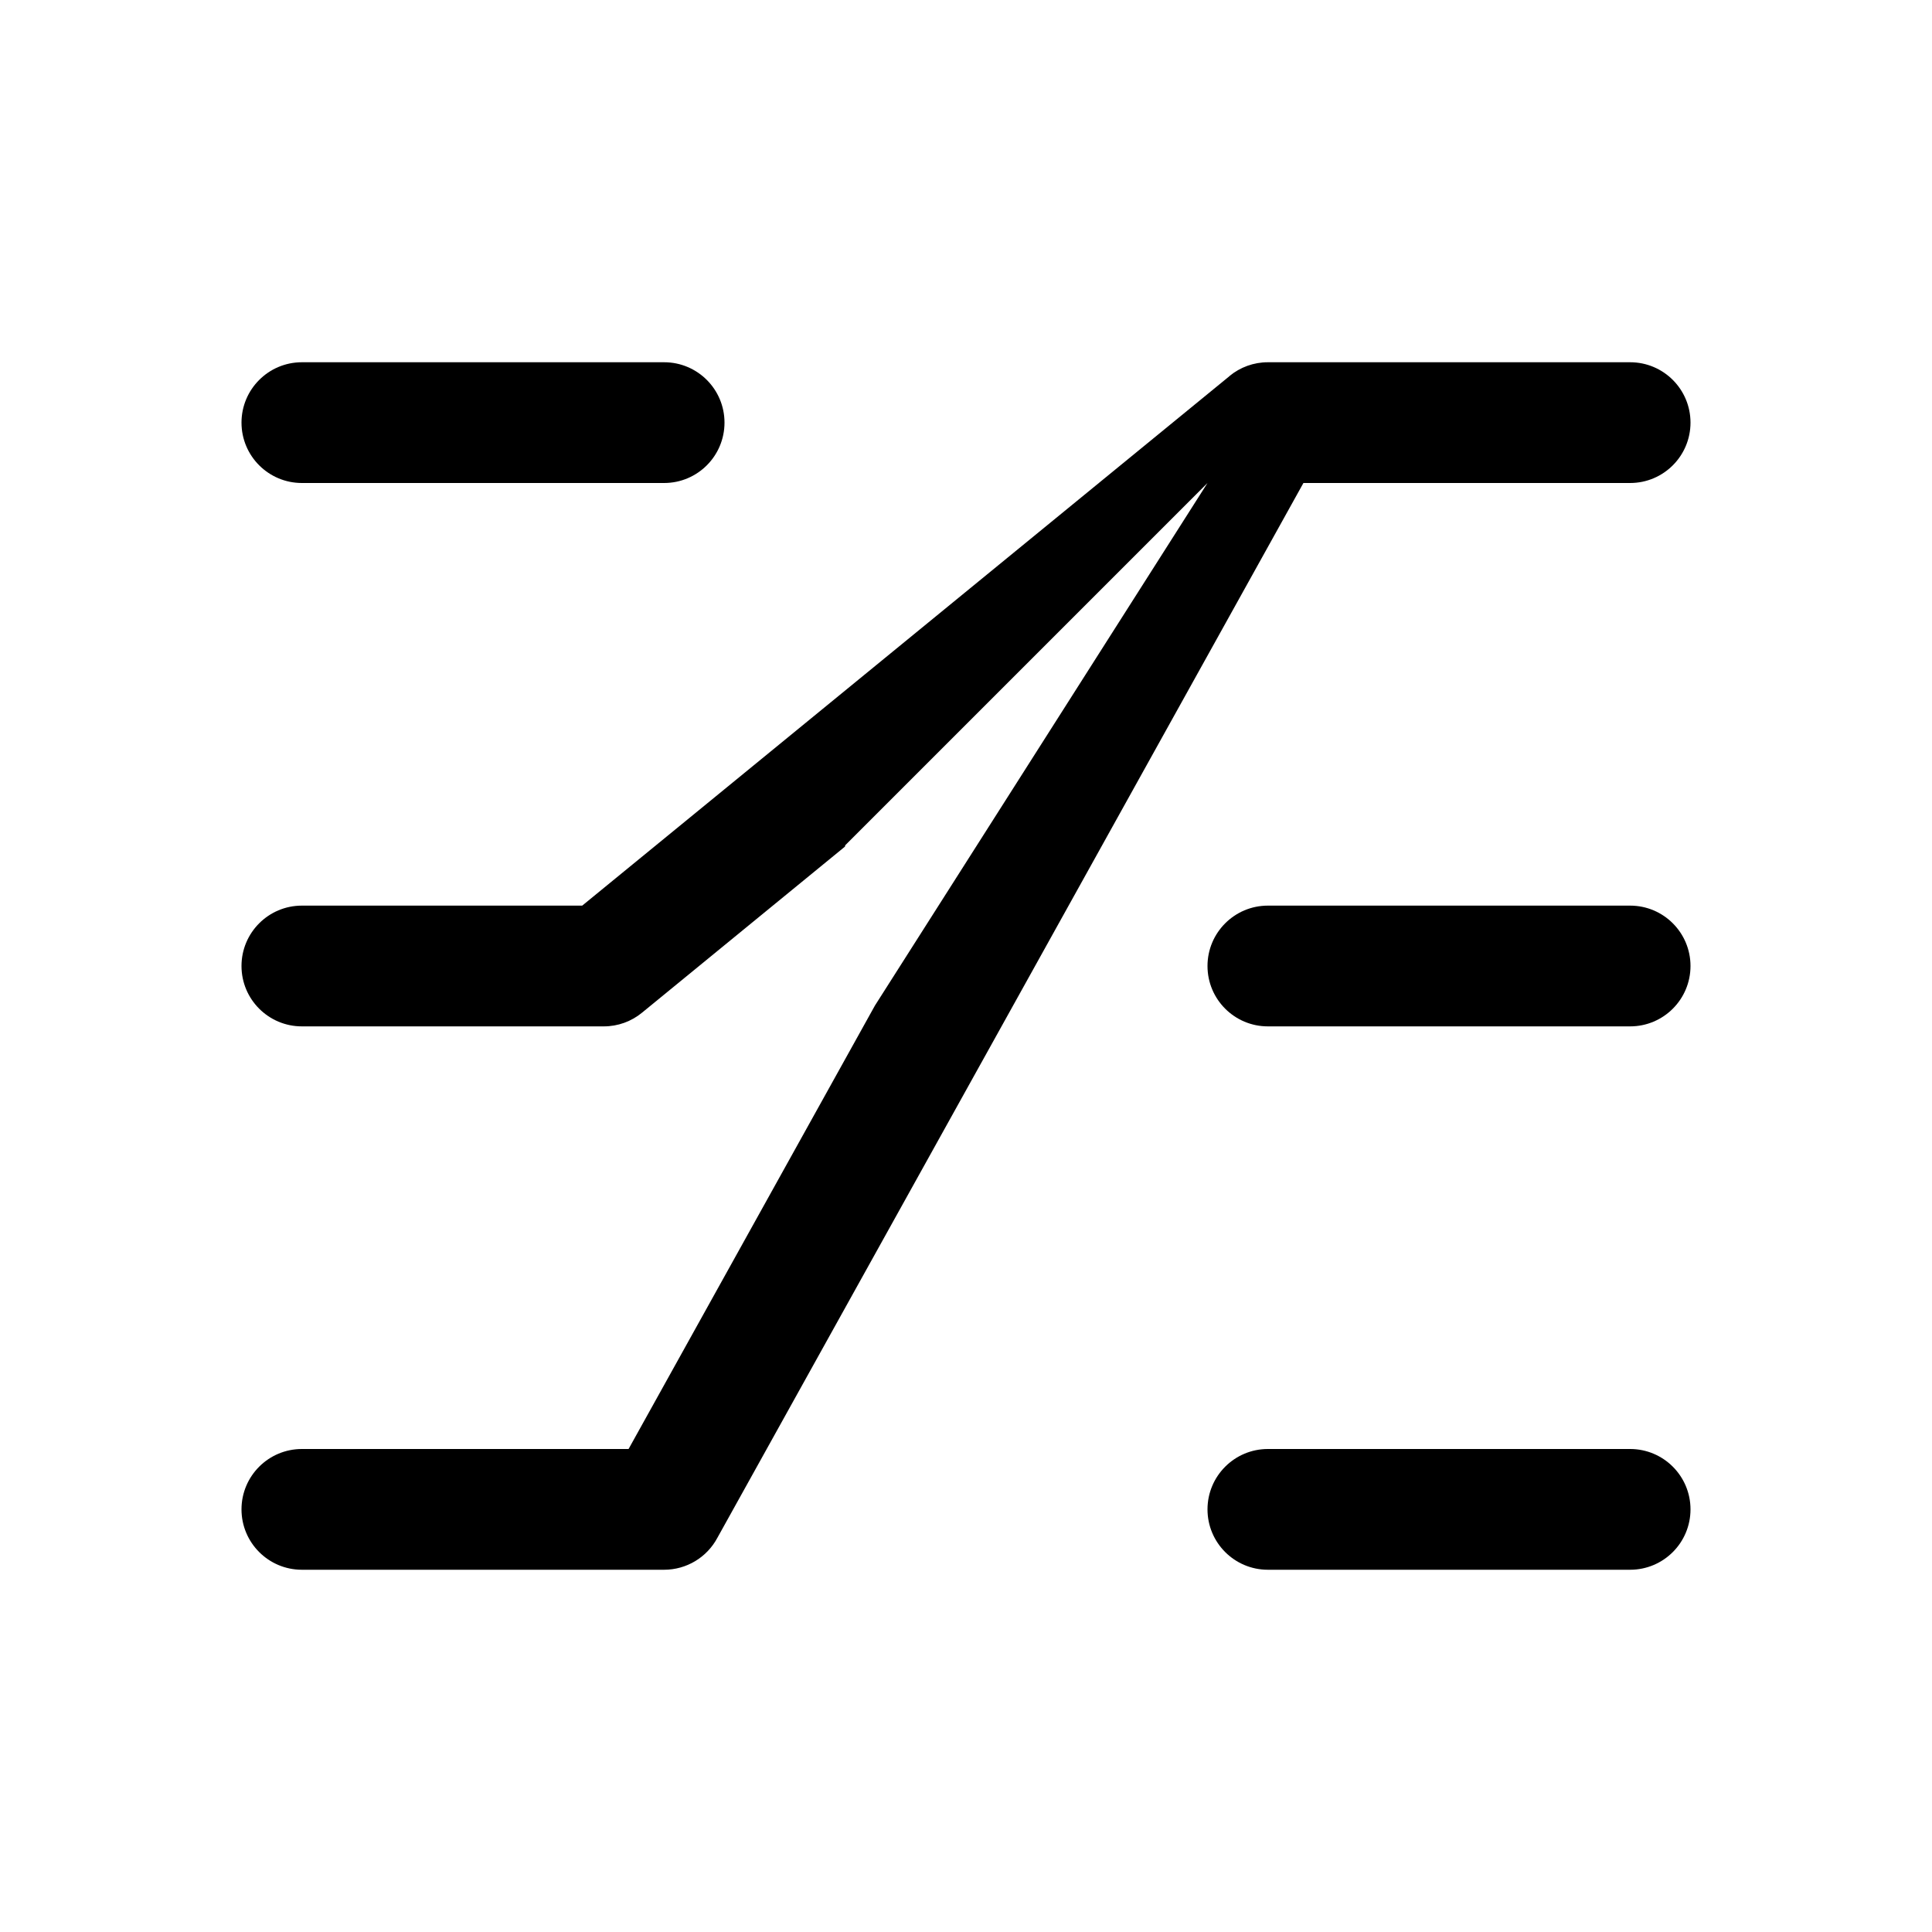
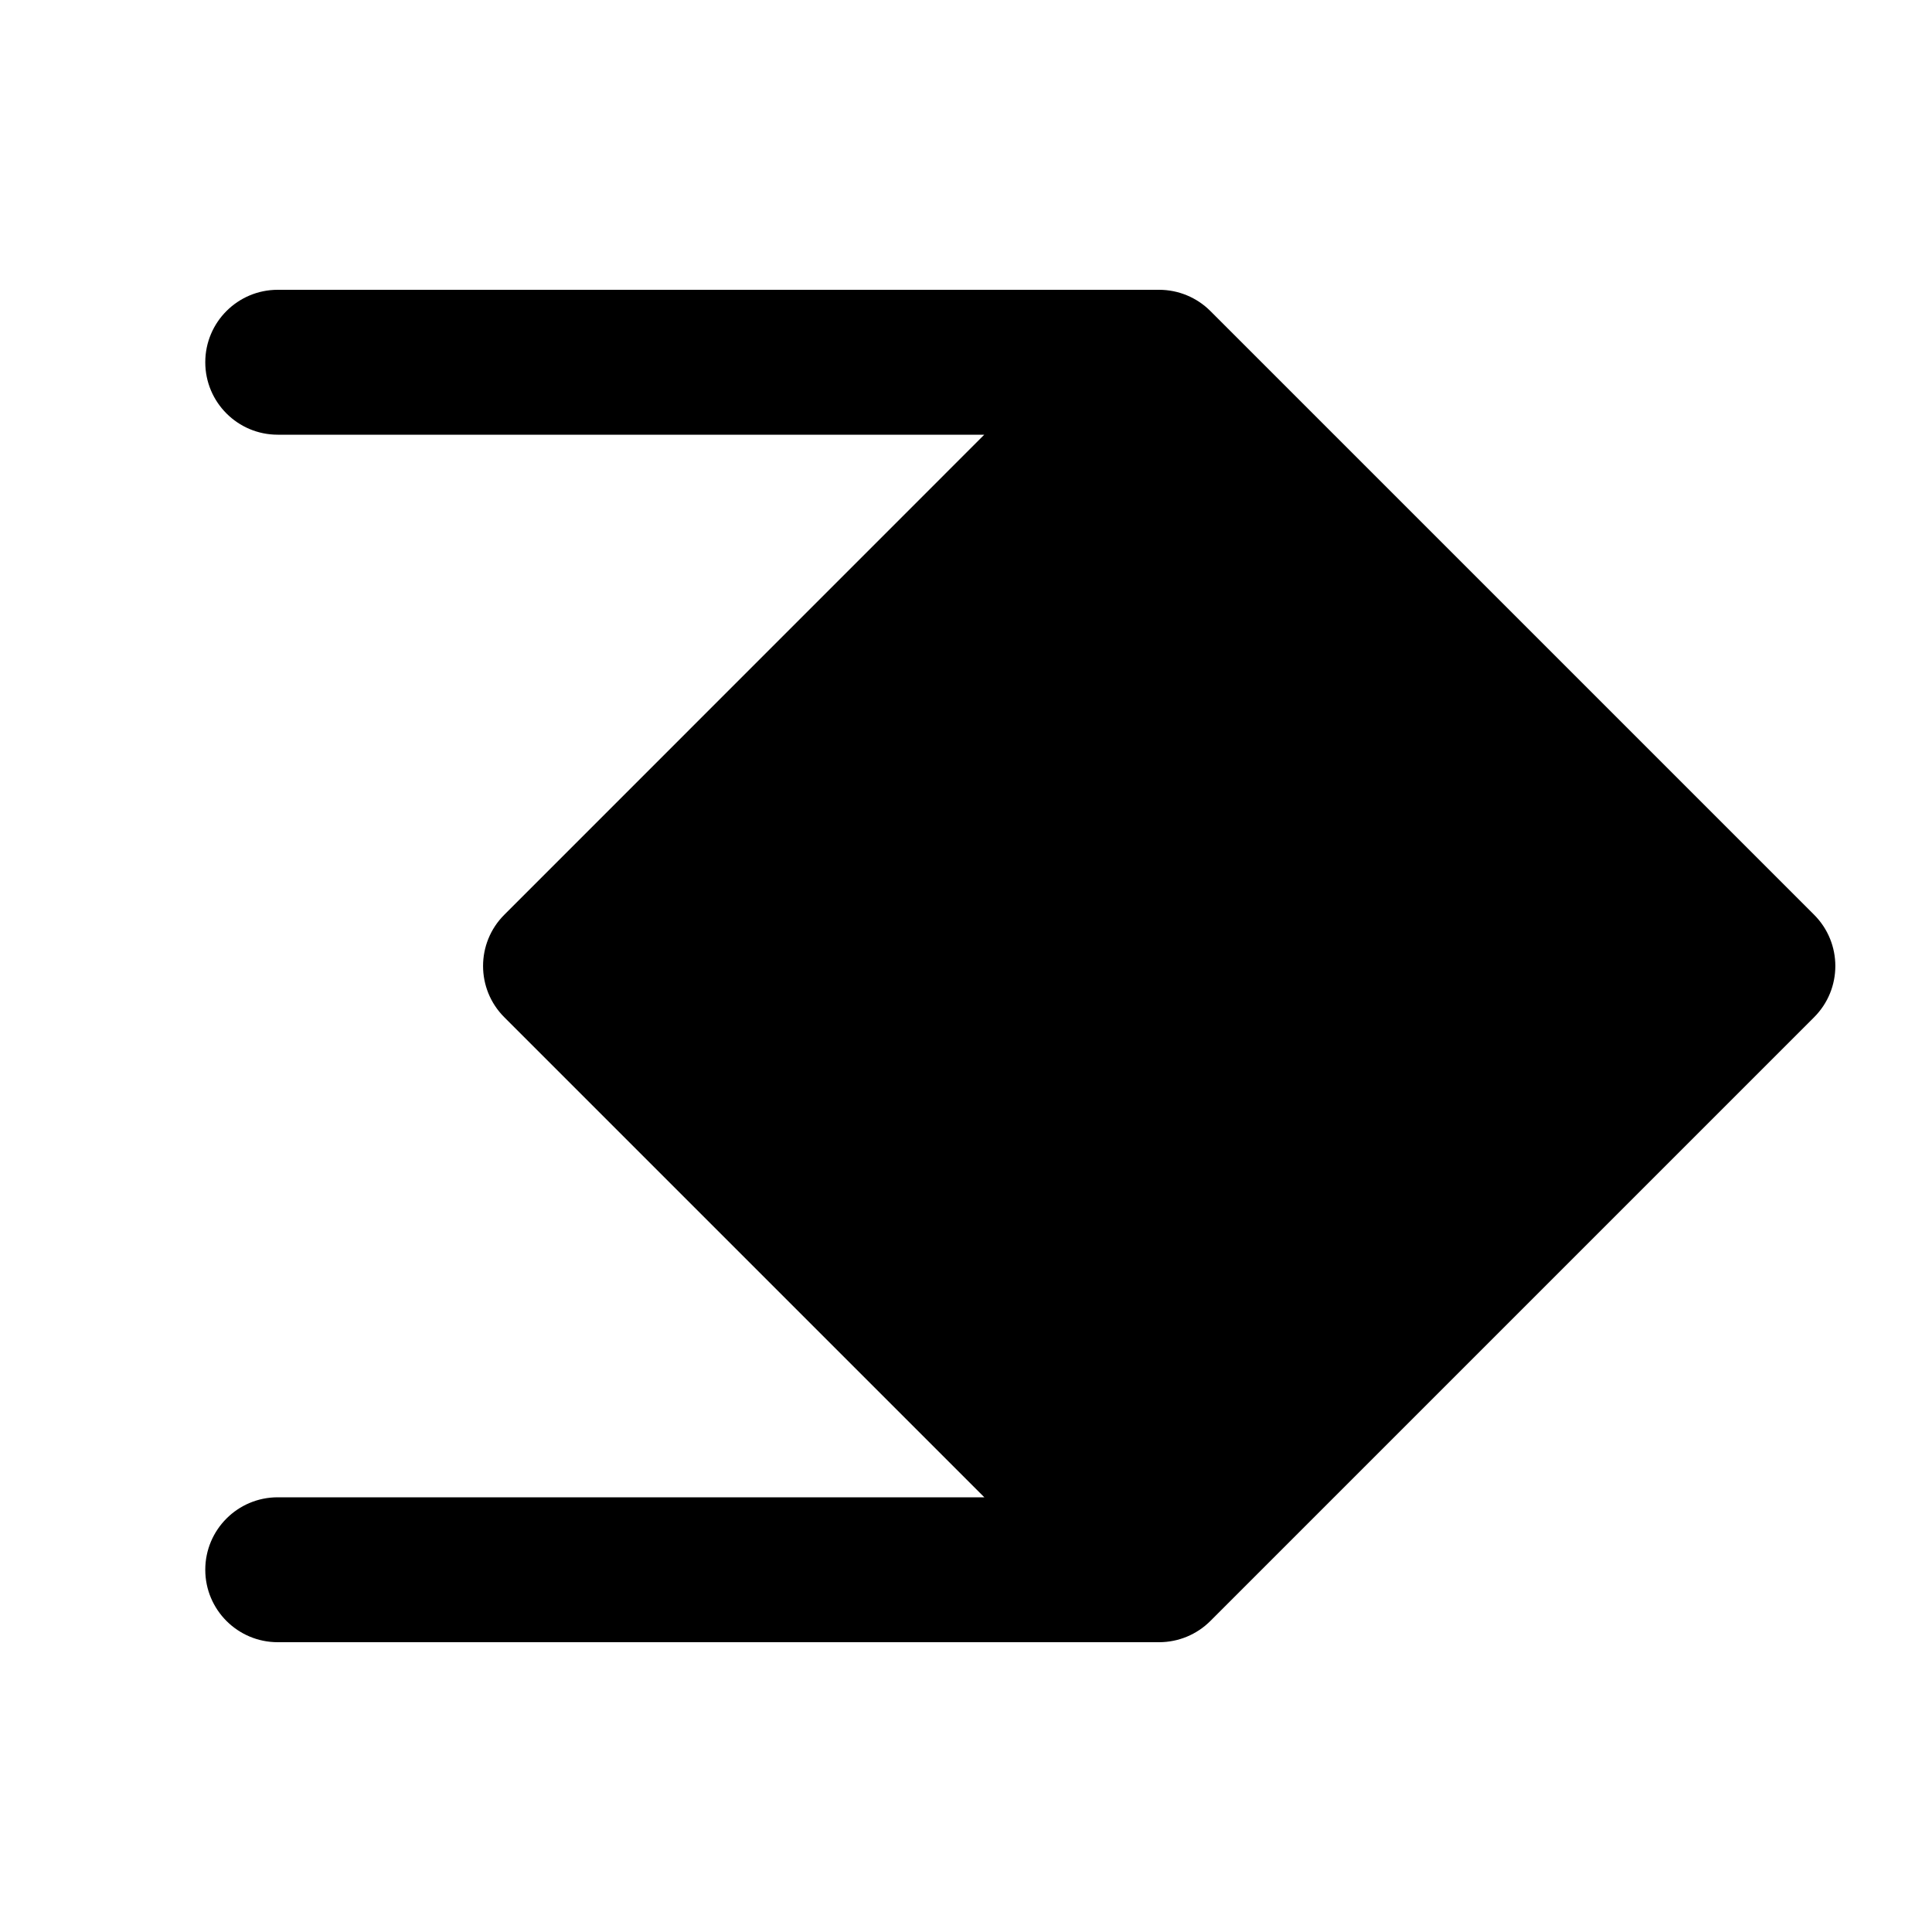
<svg xmlns="http://www.w3.org/2000/svg" width="20" height="20" fill="currentColor" viewBox="0 0 20 20">
-   <path d="M2.5 4.375c0-.345.28-.625.625-.625h3.75a.625.625 0 1 1 0 1.25h-3.75a.625.625 0 0 1-.625-.625ZM12.5 10c0-.345.28-.625.625-.625h3.75a.625.625 0 1 1 0 1.25h-3.75A.625.625 0 0 1 12.5 10Zm0 5.625c0-.345.28-.625.625-.625h3.75a.625.625 0 1 1 0 1.25h-3.75a.625.625 0 0 1-.625-.625Z" />
-   <path fill-rule="evenodd" d="M12.726 3.894a.623.623 0 0 1 .399-.144h3.75a.625.625 0 1 1 0 1.25h-3.382L7.427 15.918a.625.625 0 0 1-.552.332h-3.75a.625.625 0 1 1 0-1.25h3.382l2.55-4.59L12.5 5 8.75 8.75l-.003.014-2.098 1.717a.622.622 0 0 1-.399.144H3.125a.625.625 0 1 1 0-1.25h2.902l6.699-5.48Z" clip-rule="evenodd" />
+   <path d="M12 16.25 18.25 10 12 3.75 5.75 10 12 16.25Z" class="secondary" />
+   <path fill-rule="evenodd" d="M12.53 3.22A.75.75 0 0 0 12 3H2.875a.75.75 0 0 0 0 1.5h7.314L5.22 9.47a.75.75 0 0 0 0 1.06l4.97 4.97H2.875a.75.75 0 0 0 0 1.5H12a.75.75 0 0 0 .53-.22l6.25-6.25a.75.75 0 0 0 0-1.06l-6.25-6.25ZM12 15.19 17.19 10 12 4.81 6.81 10 12 15.19Z" clip-rule="evenodd" />
</svg>
